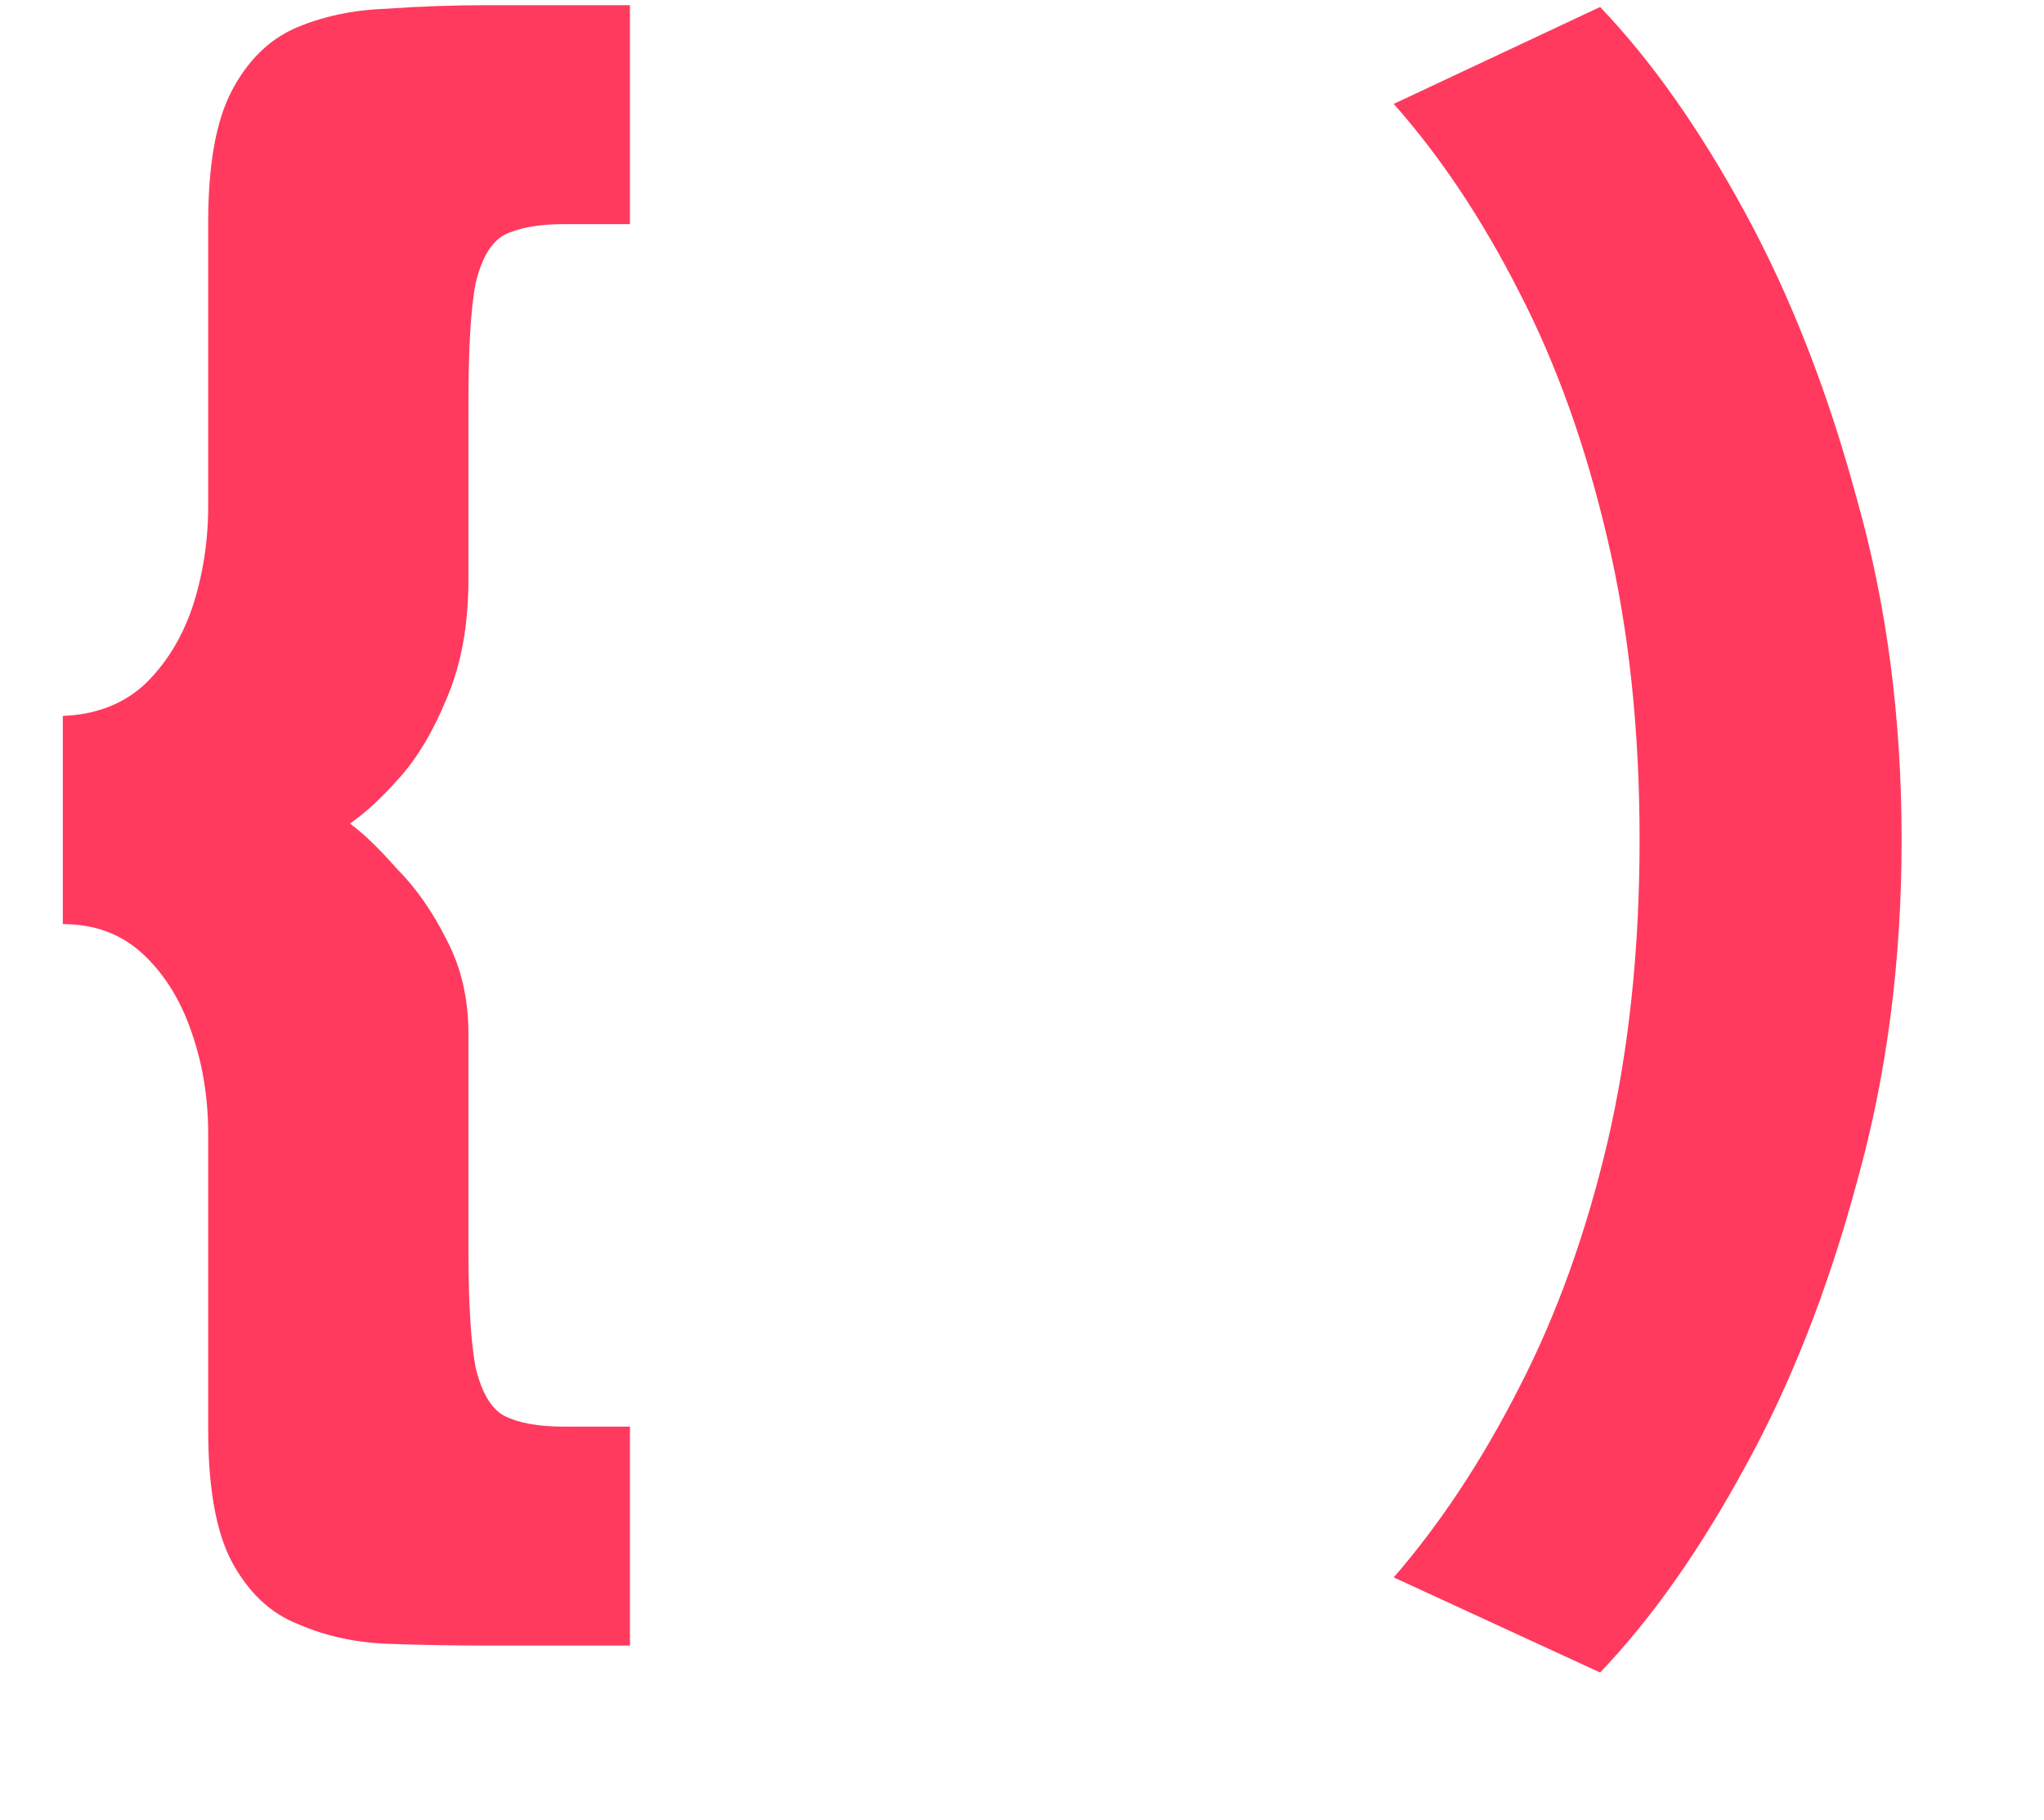
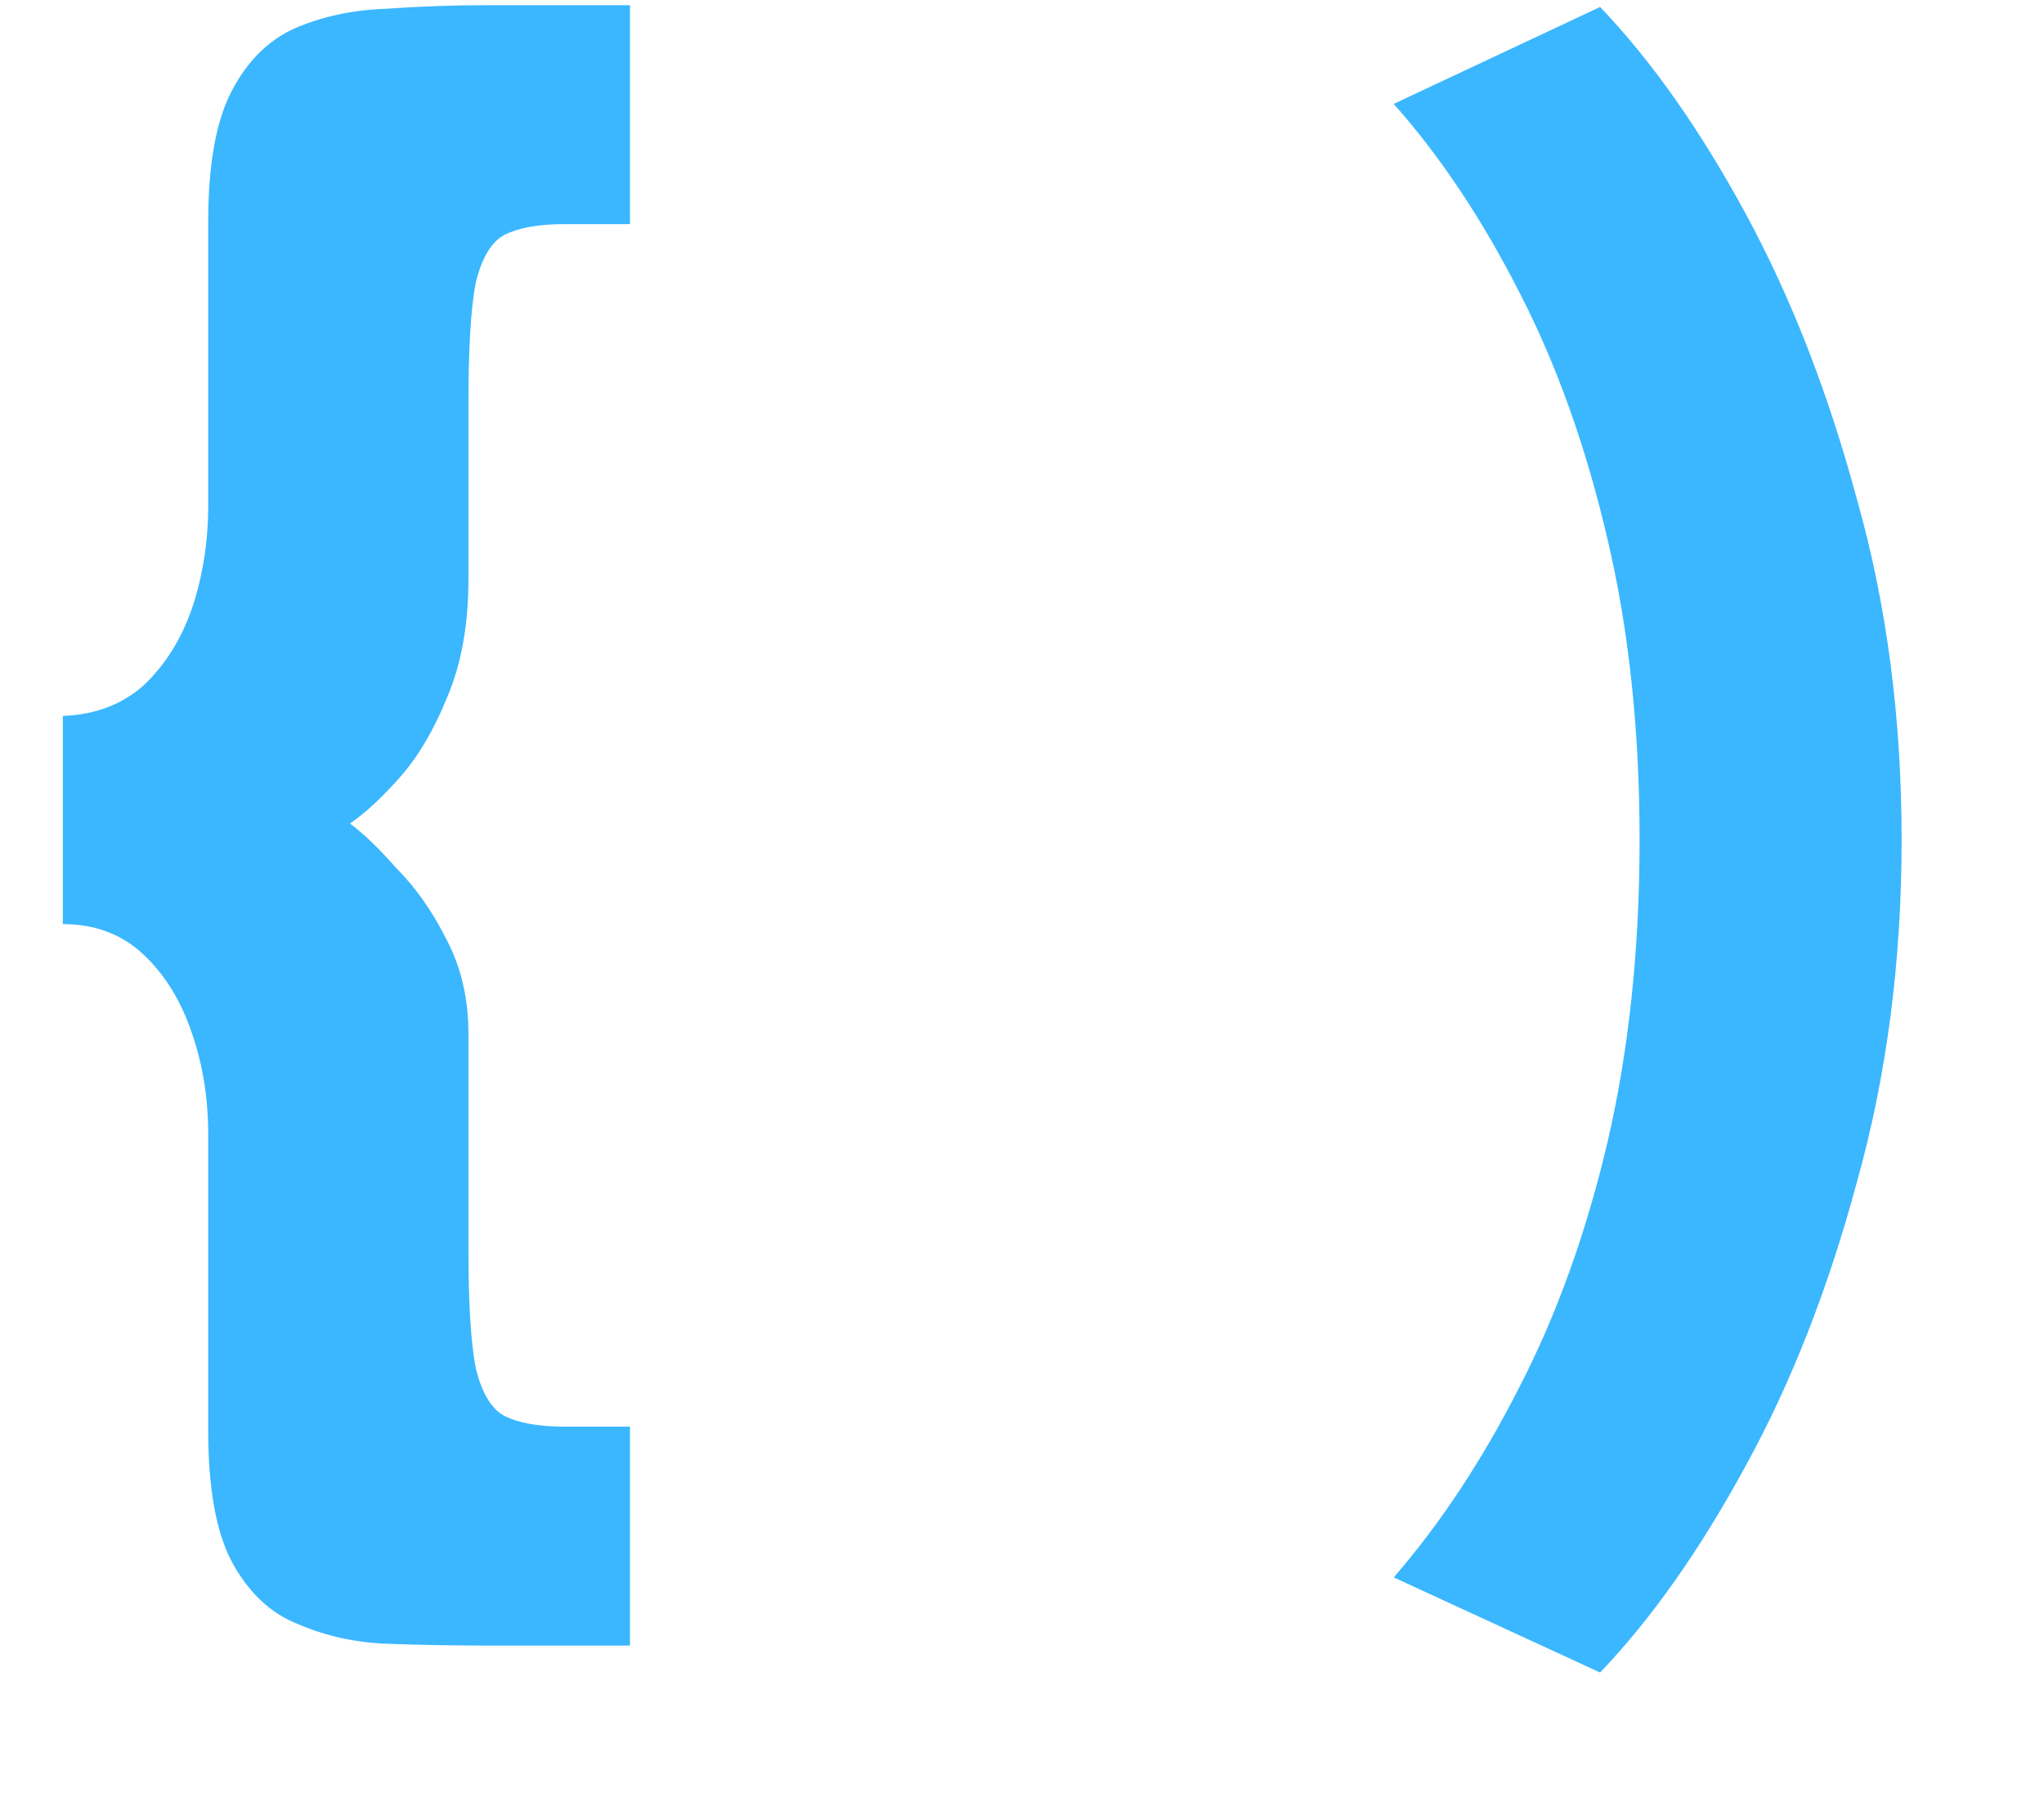
<svg xmlns="http://www.w3.org/2000/svg" width="82" height="73" viewBox="0 0 82 73" fill="none">
-   <path d="M22.608 8.992C21.6 8.992 20.808 9.136 20.232 9.424C19.704 9.712 19.32 10.36 19.08 11.368C18.888 12.376 18.792 13.984 18.792 16.192V23.248C18.792 25.072 18.504 26.656 17.928 28C17.4 29.296 16.776 30.352 16.056 31.168C15.336 31.984 14.664 32.608 14.04 33.04C14.568 33.424 15.192 34.024 15.912 34.84C16.68 35.608 17.352 36.568 17.928 37.72C18.504 38.824 18.792 40.072 18.792 41.464V50.104C18.792 52.264 18.888 53.848 19.08 54.856C19.32 55.864 19.704 56.512 20.232 56.8C20.808 57.088 21.6 57.232 22.608 57.232H25.272V66.016H19.584C18.24 66.016 16.896 65.992 15.552 65.944C14.256 65.896 13.056 65.632 11.952 65.152C10.848 64.72 9.96 63.88 9.288 62.632C8.664 61.432 8.352 59.68 8.352 57.376V45.496C8.352 44.056 8.136 42.712 7.704 41.464C7.272 40.168 6.624 39.112 5.76 38.296C4.896 37.48 3.816 37.072 2.52 37.072V28.72C3.816 28.672 4.896 28.264 5.76 27.496C6.624 26.68 7.272 25.648 7.704 24.4C8.136 23.104 8.352 21.736 8.352 20.296V8.92C8.352 6.616 8.664 4.864 9.288 3.664C9.912 2.464 10.752 1.624 11.808 1.144C12.912 0.664 14.136 0.4 15.48 0.352C16.824 0.256 18.192 0.208 19.584 0.208H25.272V8.992H22.608ZM76.288 33.688C76.288 38.584 75.689 43.168 74.489 47.44C73.337 51.712 71.849 55.504 70.025 58.816C68.201 62.176 66.257 64.936 64.192 67.096L55.913 63.28C57.785 61.12 59.465 58.576 60.953 55.648C62.441 52.768 63.617 49.504 64.481 45.856C65.344 42.16 65.776 38.104 65.776 33.688C65.776 29.272 65.344 25.24 64.481 21.592C63.617 17.896 62.441 14.608 60.953 11.728C59.465 8.8 57.785 6.28 55.913 4.168L64.192 0.28C66.257 2.44 68.201 5.2 70.025 8.56C71.849 11.92 73.337 15.736 74.489 20.008C75.689 24.232 76.288 28.792 76.288 33.688Z" fill="#ff3a5e" />
+   <path d="M22.608 8.992C21.6 8.992 20.808 9.136 20.232 9.424C19.704 9.712 19.32 10.36 19.08 11.368C18.888 12.376 18.792 13.984 18.792 16.192V23.248C18.792 25.072 18.504 26.656 17.928 28C17.4 29.296 16.776 30.352 16.056 31.168C15.336 31.984 14.664 32.608 14.04 33.04C14.568 33.424 15.192 34.024 15.912 34.84C16.68 35.608 17.352 36.568 17.928 37.72C18.504 38.824 18.792 40.072 18.792 41.464V50.104C18.792 52.264 18.888 53.848 19.08 54.856C19.32 55.864 19.704 56.512 20.232 56.8C20.808 57.088 21.6 57.232 22.608 57.232H25.272V66.016H19.584C18.24 66.016 16.896 65.992 15.552 65.944C14.256 65.896 13.056 65.632 11.952 65.152C10.848 64.72 9.96 63.88 9.288 62.632C8.664 61.432 8.352 59.68 8.352 57.376V45.496C8.352 44.056 8.136 42.712 7.704 41.464C7.272 40.168 6.624 39.112 5.76 38.296C4.896 37.48 3.816 37.072 2.52 37.072V28.72C3.816 28.672 4.896 28.264 5.76 27.496C6.624 26.68 7.272 25.648 7.704 24.4C8.136 23.104 8.352 21.736 8.352 20.296V8.92C8.352 6.616 8.664 4.864 9.288 3.664C9.912 2.464 10.752 1.624 11.808 1.144C12.912 0.664 14.136 0.4 15.48 0.352C16.824 0.256 18.192 0.208 19.584 0.208H25.272V8.992H22.608ZM76.288 33.688C76.288 38.584 75.689 43.168 74.489 47.44C73.337 51.712 71.849 55.504 70.025 58.816C68.201 62.176 66.257 64.936 64.192 67.096L55.913 63.28C57.785 61.12 59.465 58.576 60.953 55.648C62.441 52.768 63.617 49.504 64.481 45.856C65.344 42.16 65.776 38.104 65.776 33.688C65.776 29.272 65.344 25.24 64.481 21.592C63.617 17.896 62.441 14.608 60.953 11.728C59.465 8.8 57.785 6.28 55.913 4.168L64.192 0.28C66.257 2.44 68.201 5.2 70.025 8.56C71.849 11.92 73.337 15.736 74.489 20.008C75.689 24.232 76.288 28.792 76.288 33.688Z" fill="#3ab7ff" />
</svg>
